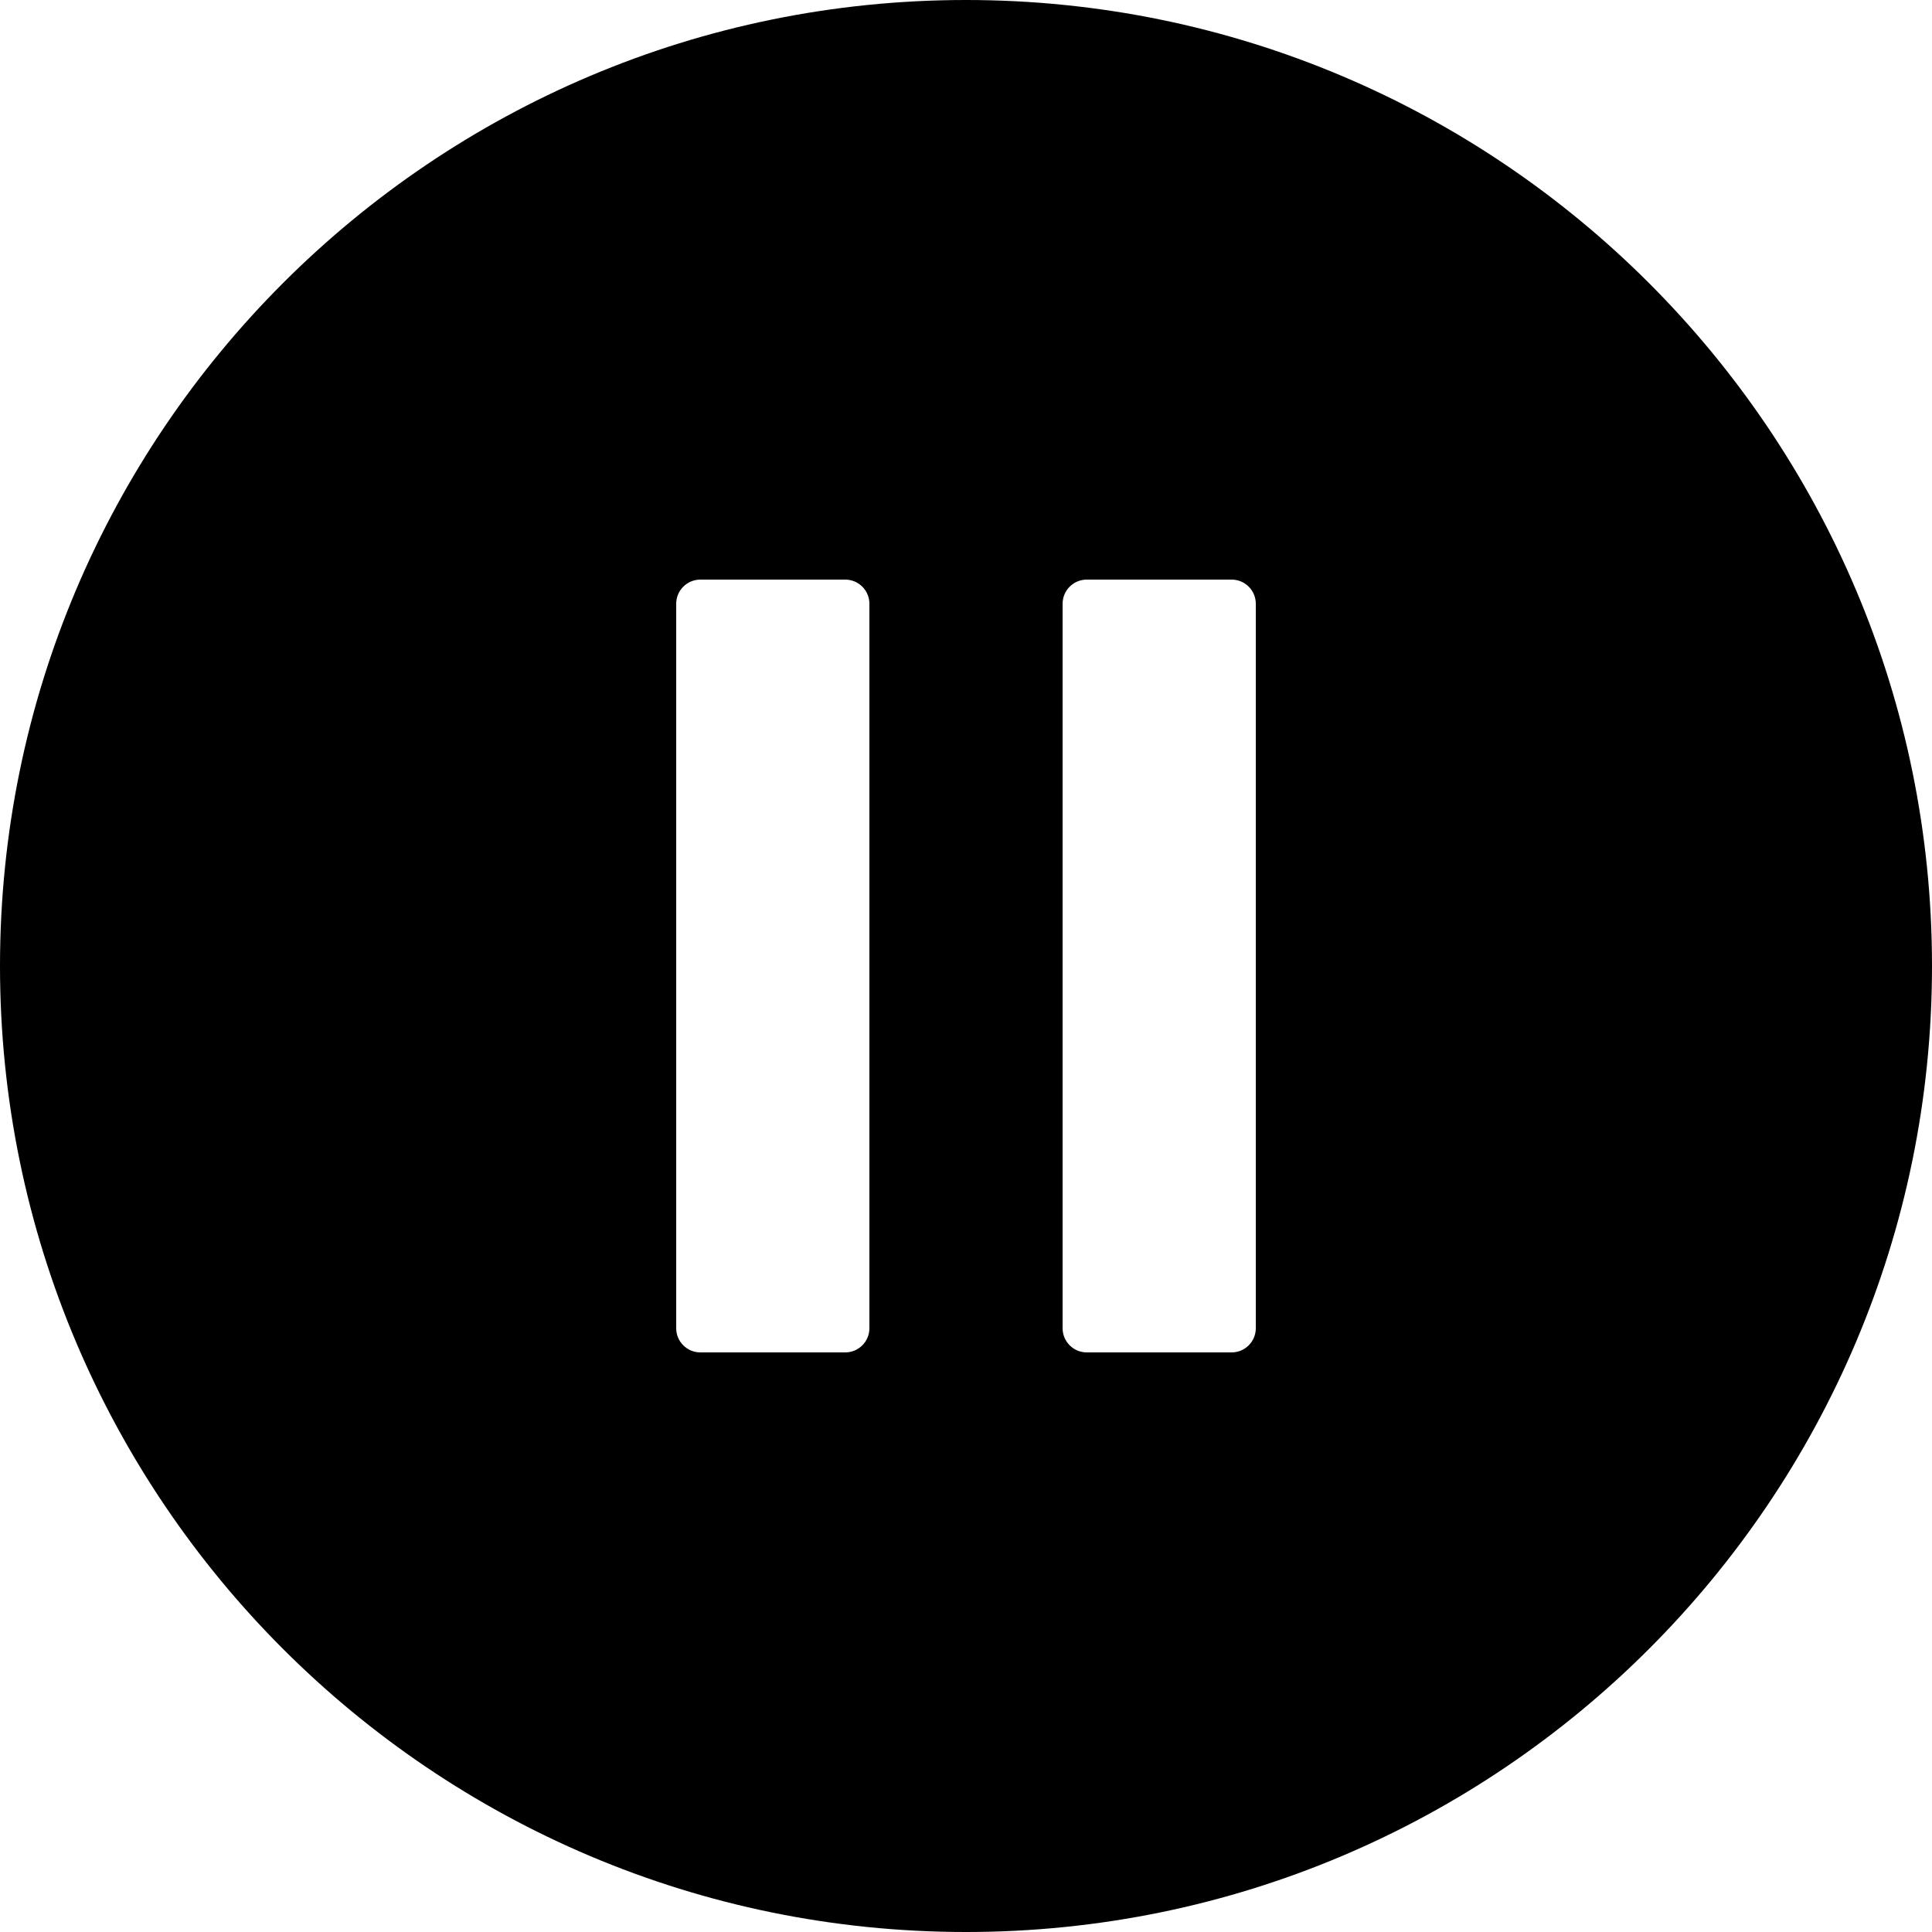
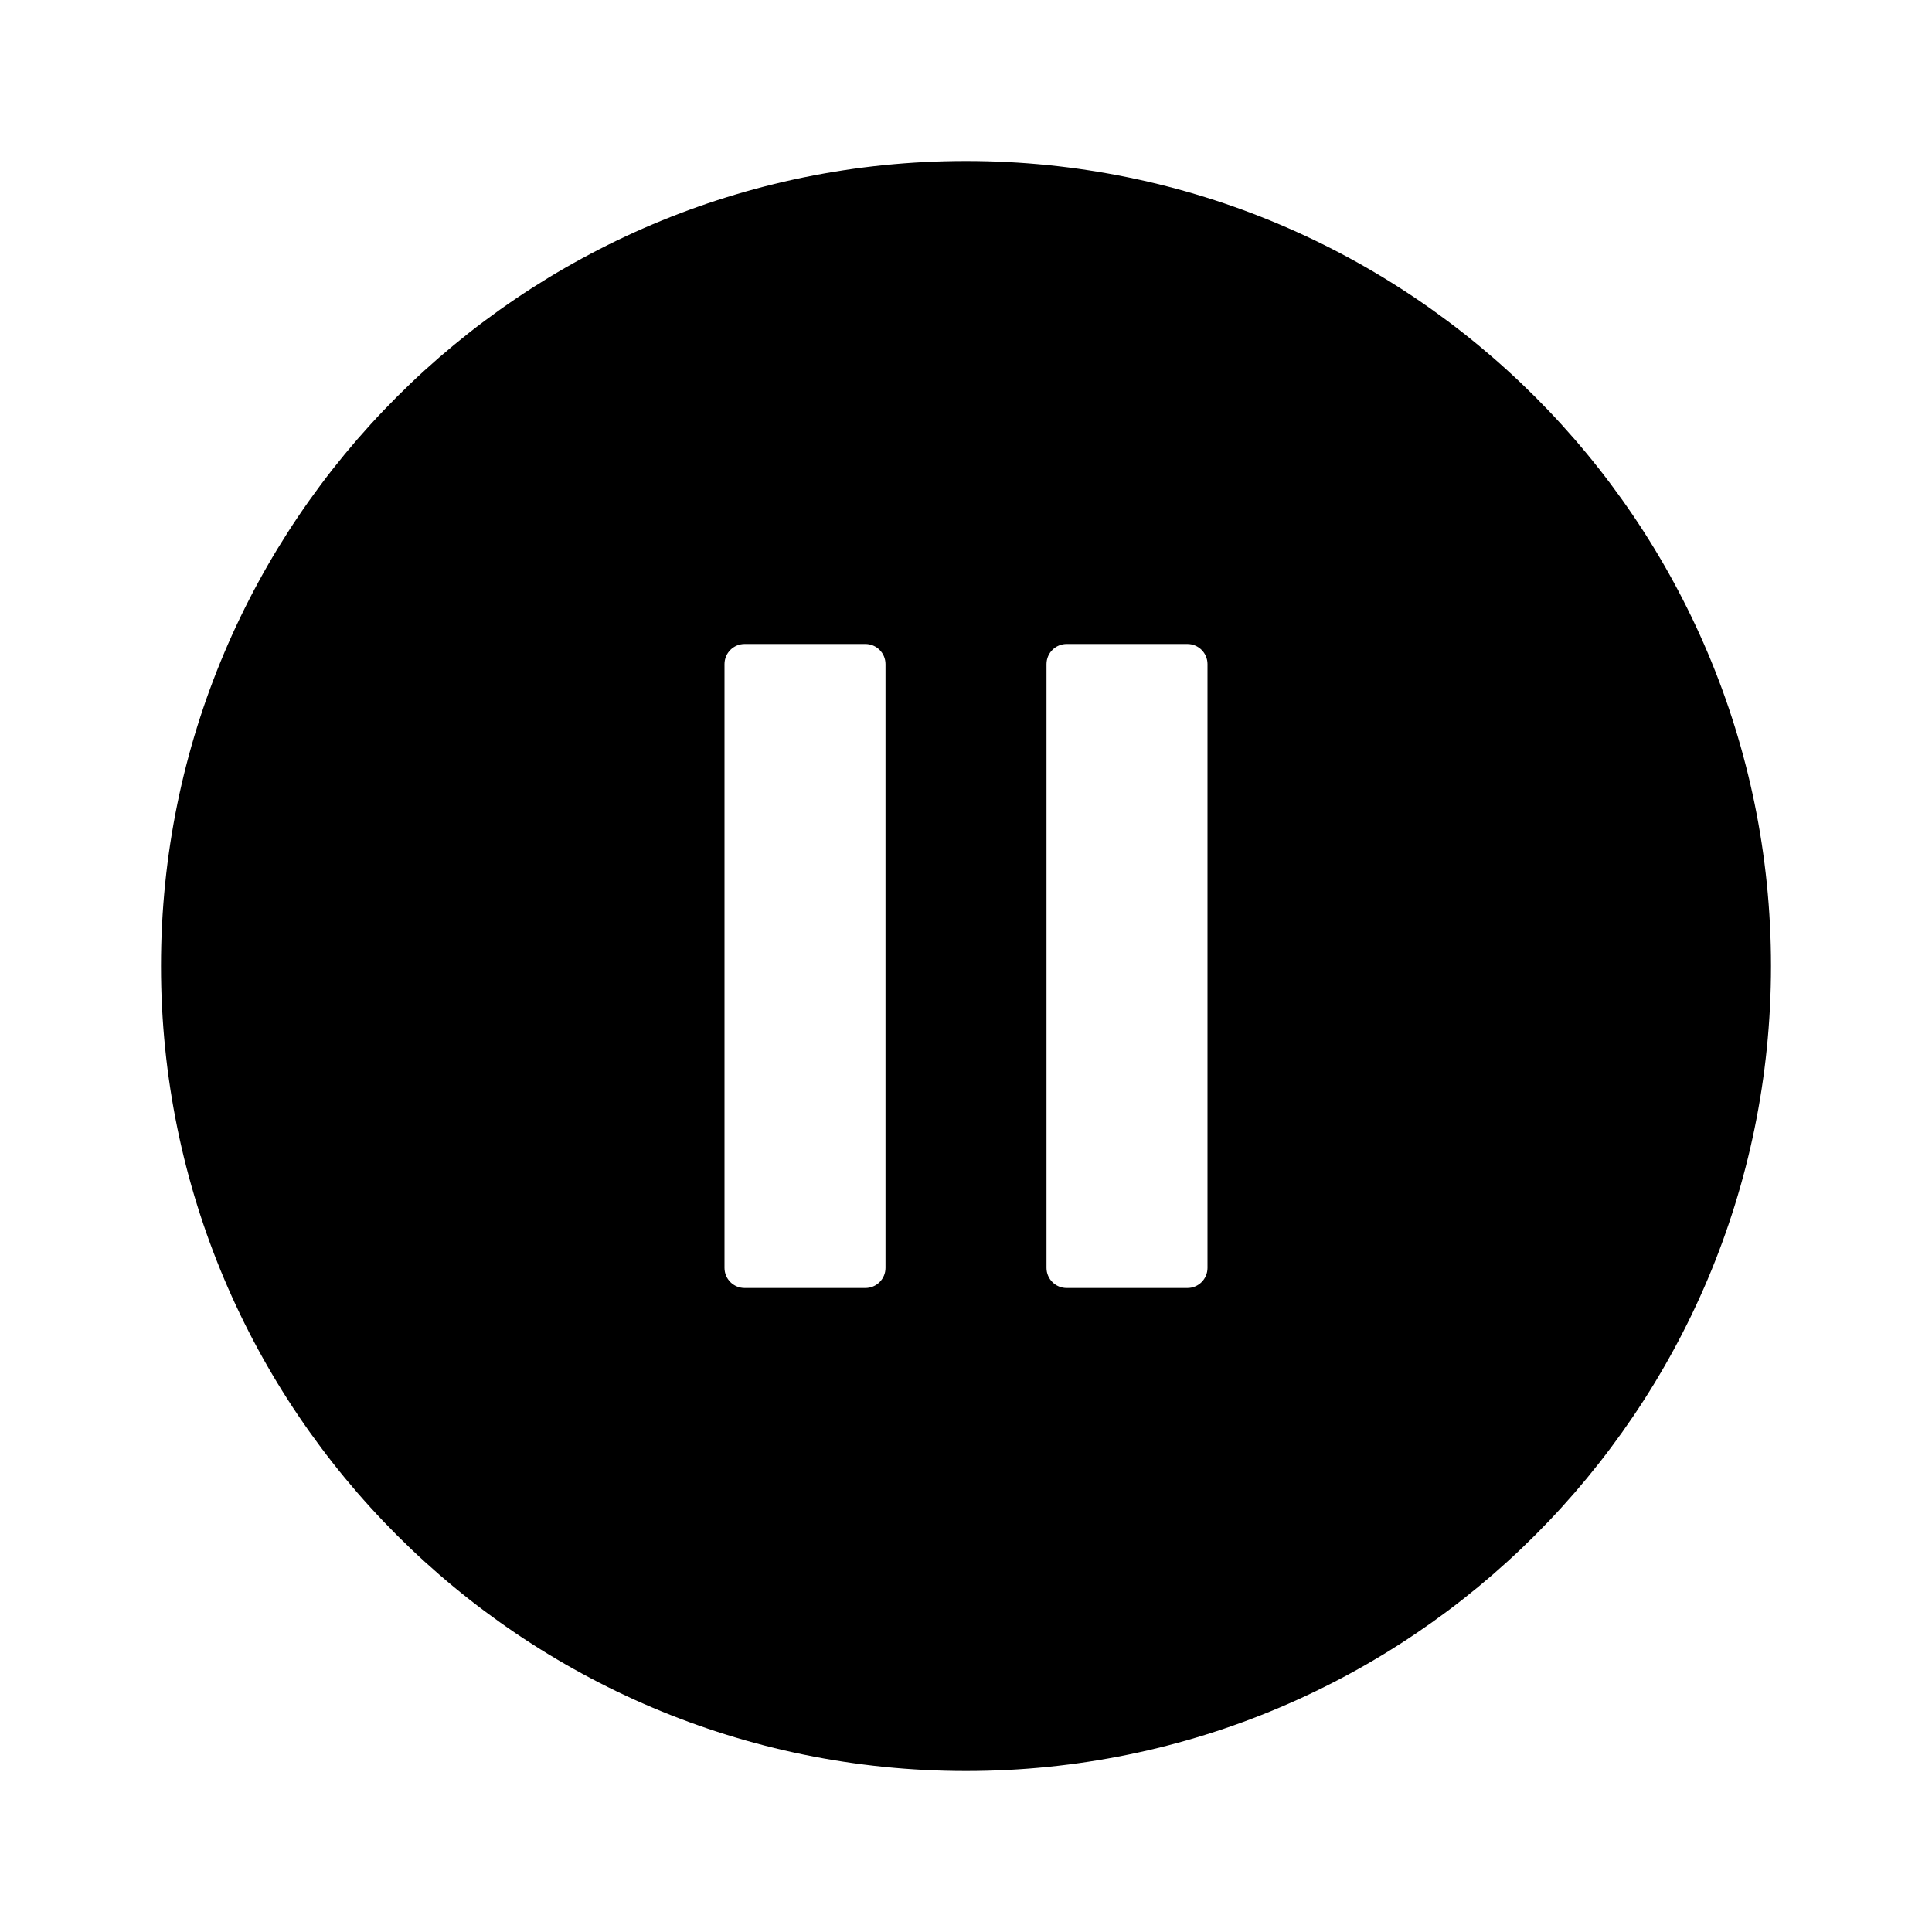
- <svg xmlns="http://www.w3.org/2000/svg" aria-label="pause (filled)" viewBox="0 0 20 20">
-   <path fill-rule="evenodd" clip-rule="evenodd" d="M0 10C0 4.48 4.48 0 10 0C15.52 0 20 4.48 20 10C20 15.52 15.52 20 10 20C4.48 20 0 15.52 0 10ZM7.25 6C7.112 6 7 6.112 7 6.25V13.75C7 13.888 7.112 14 7.25 14H8.75C8.888 14 9 13.888 9 13.75V6.25C9 6.112 8.888 6 8.75 6H7.25ZM11.25 6C11.112 6 11 6.112 11 6.25V13.75C11 13.888 11.112 14 11.25 14H12.75C12.888 14 13 13.888 13 13.75V6.25C13 6.112 12.888 6 12.75 6H11.25Z" />
+ <svg xmlns="http://www.w3.org/2000/svg" aria-label="pause (filled)" viewBox="0 0 24 24">
+   <path fill-rule="evenodd" clip-rule="evenodd" d="M2 12C2 6.48 6.48 2 12 2C17.52 2 22 6.48 22 12C22 17.52 17.52 22 12 22C6.48 22 2 17.52 2 12ZM9.25 8C9.112 8 9 8.112 9 8.25V15.75C9 15.888 9.112 16 9.25 16H10.75C10.888 16 11 15.888 11 15.75V8.25C11 8.112 10.888 8 10.75 8H9.25ZM13.25 8C13.112 8 13 8.112 13 8.25V15.75C13 15.888 13.112 16 13.25 16H14.75C14.888 16 15 15.888 15 15.75V8.25C15 8.112 14.888 8 14.75 8H13.25Z" />
</svg>
